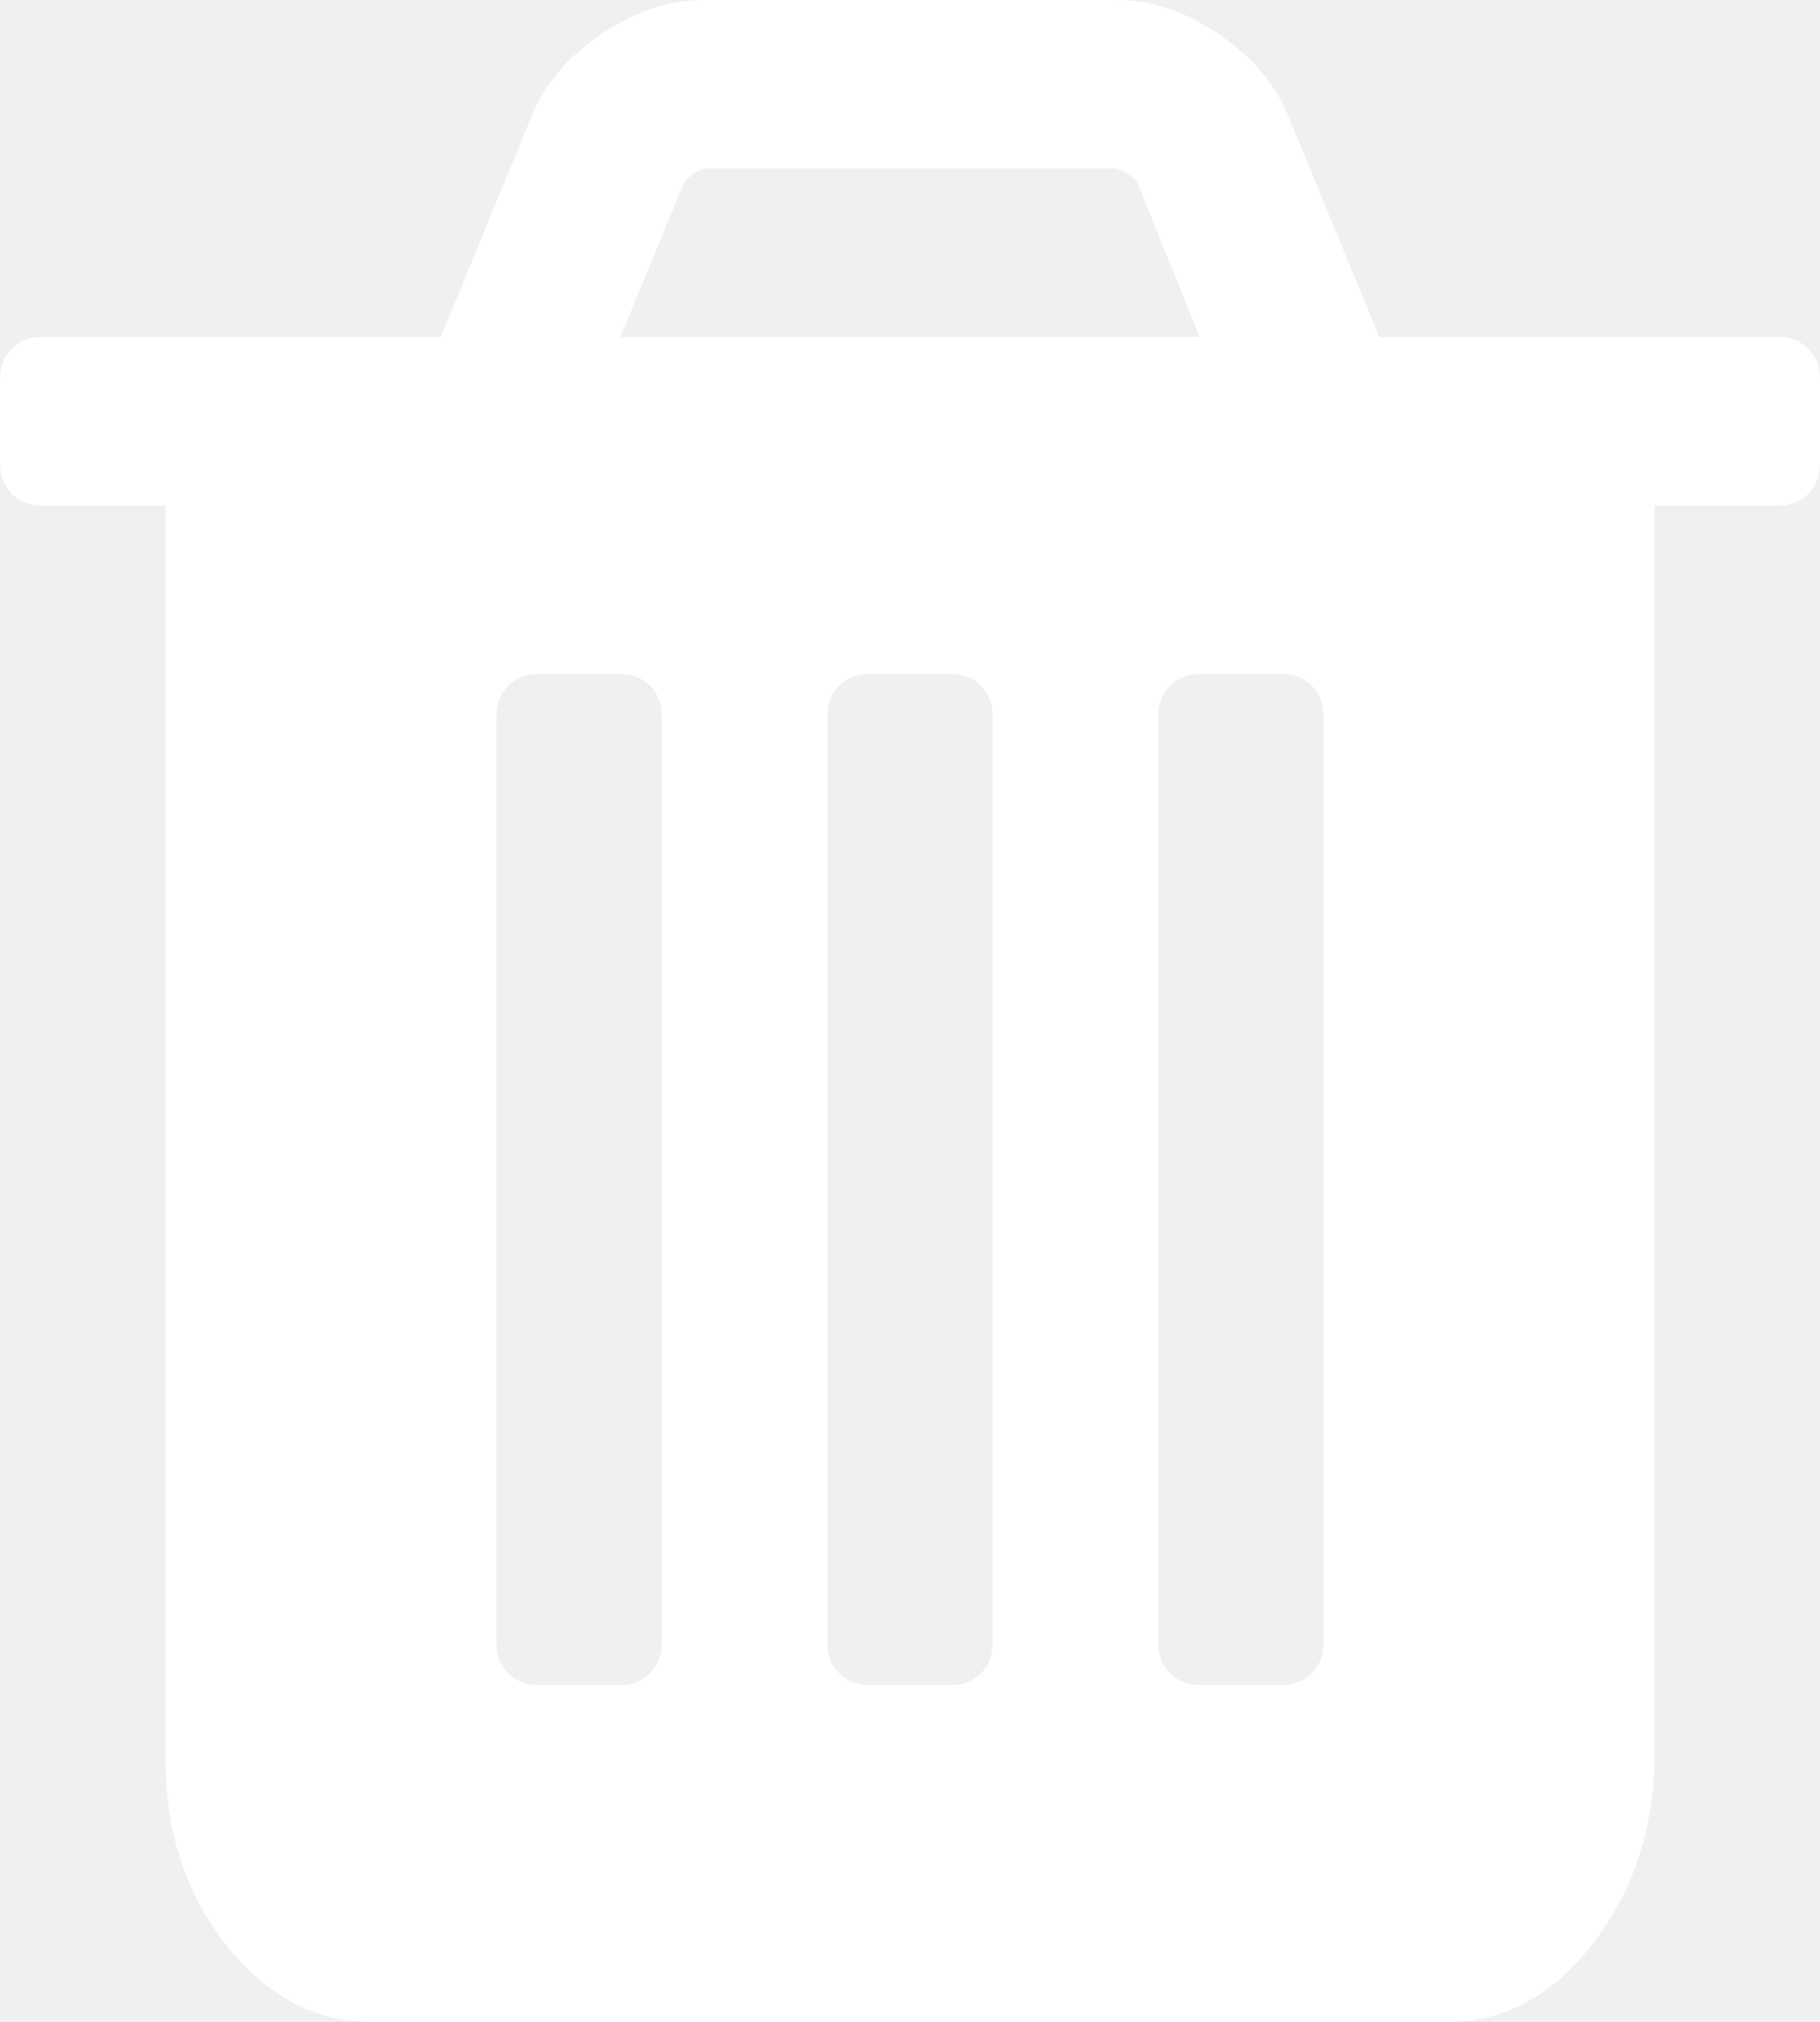
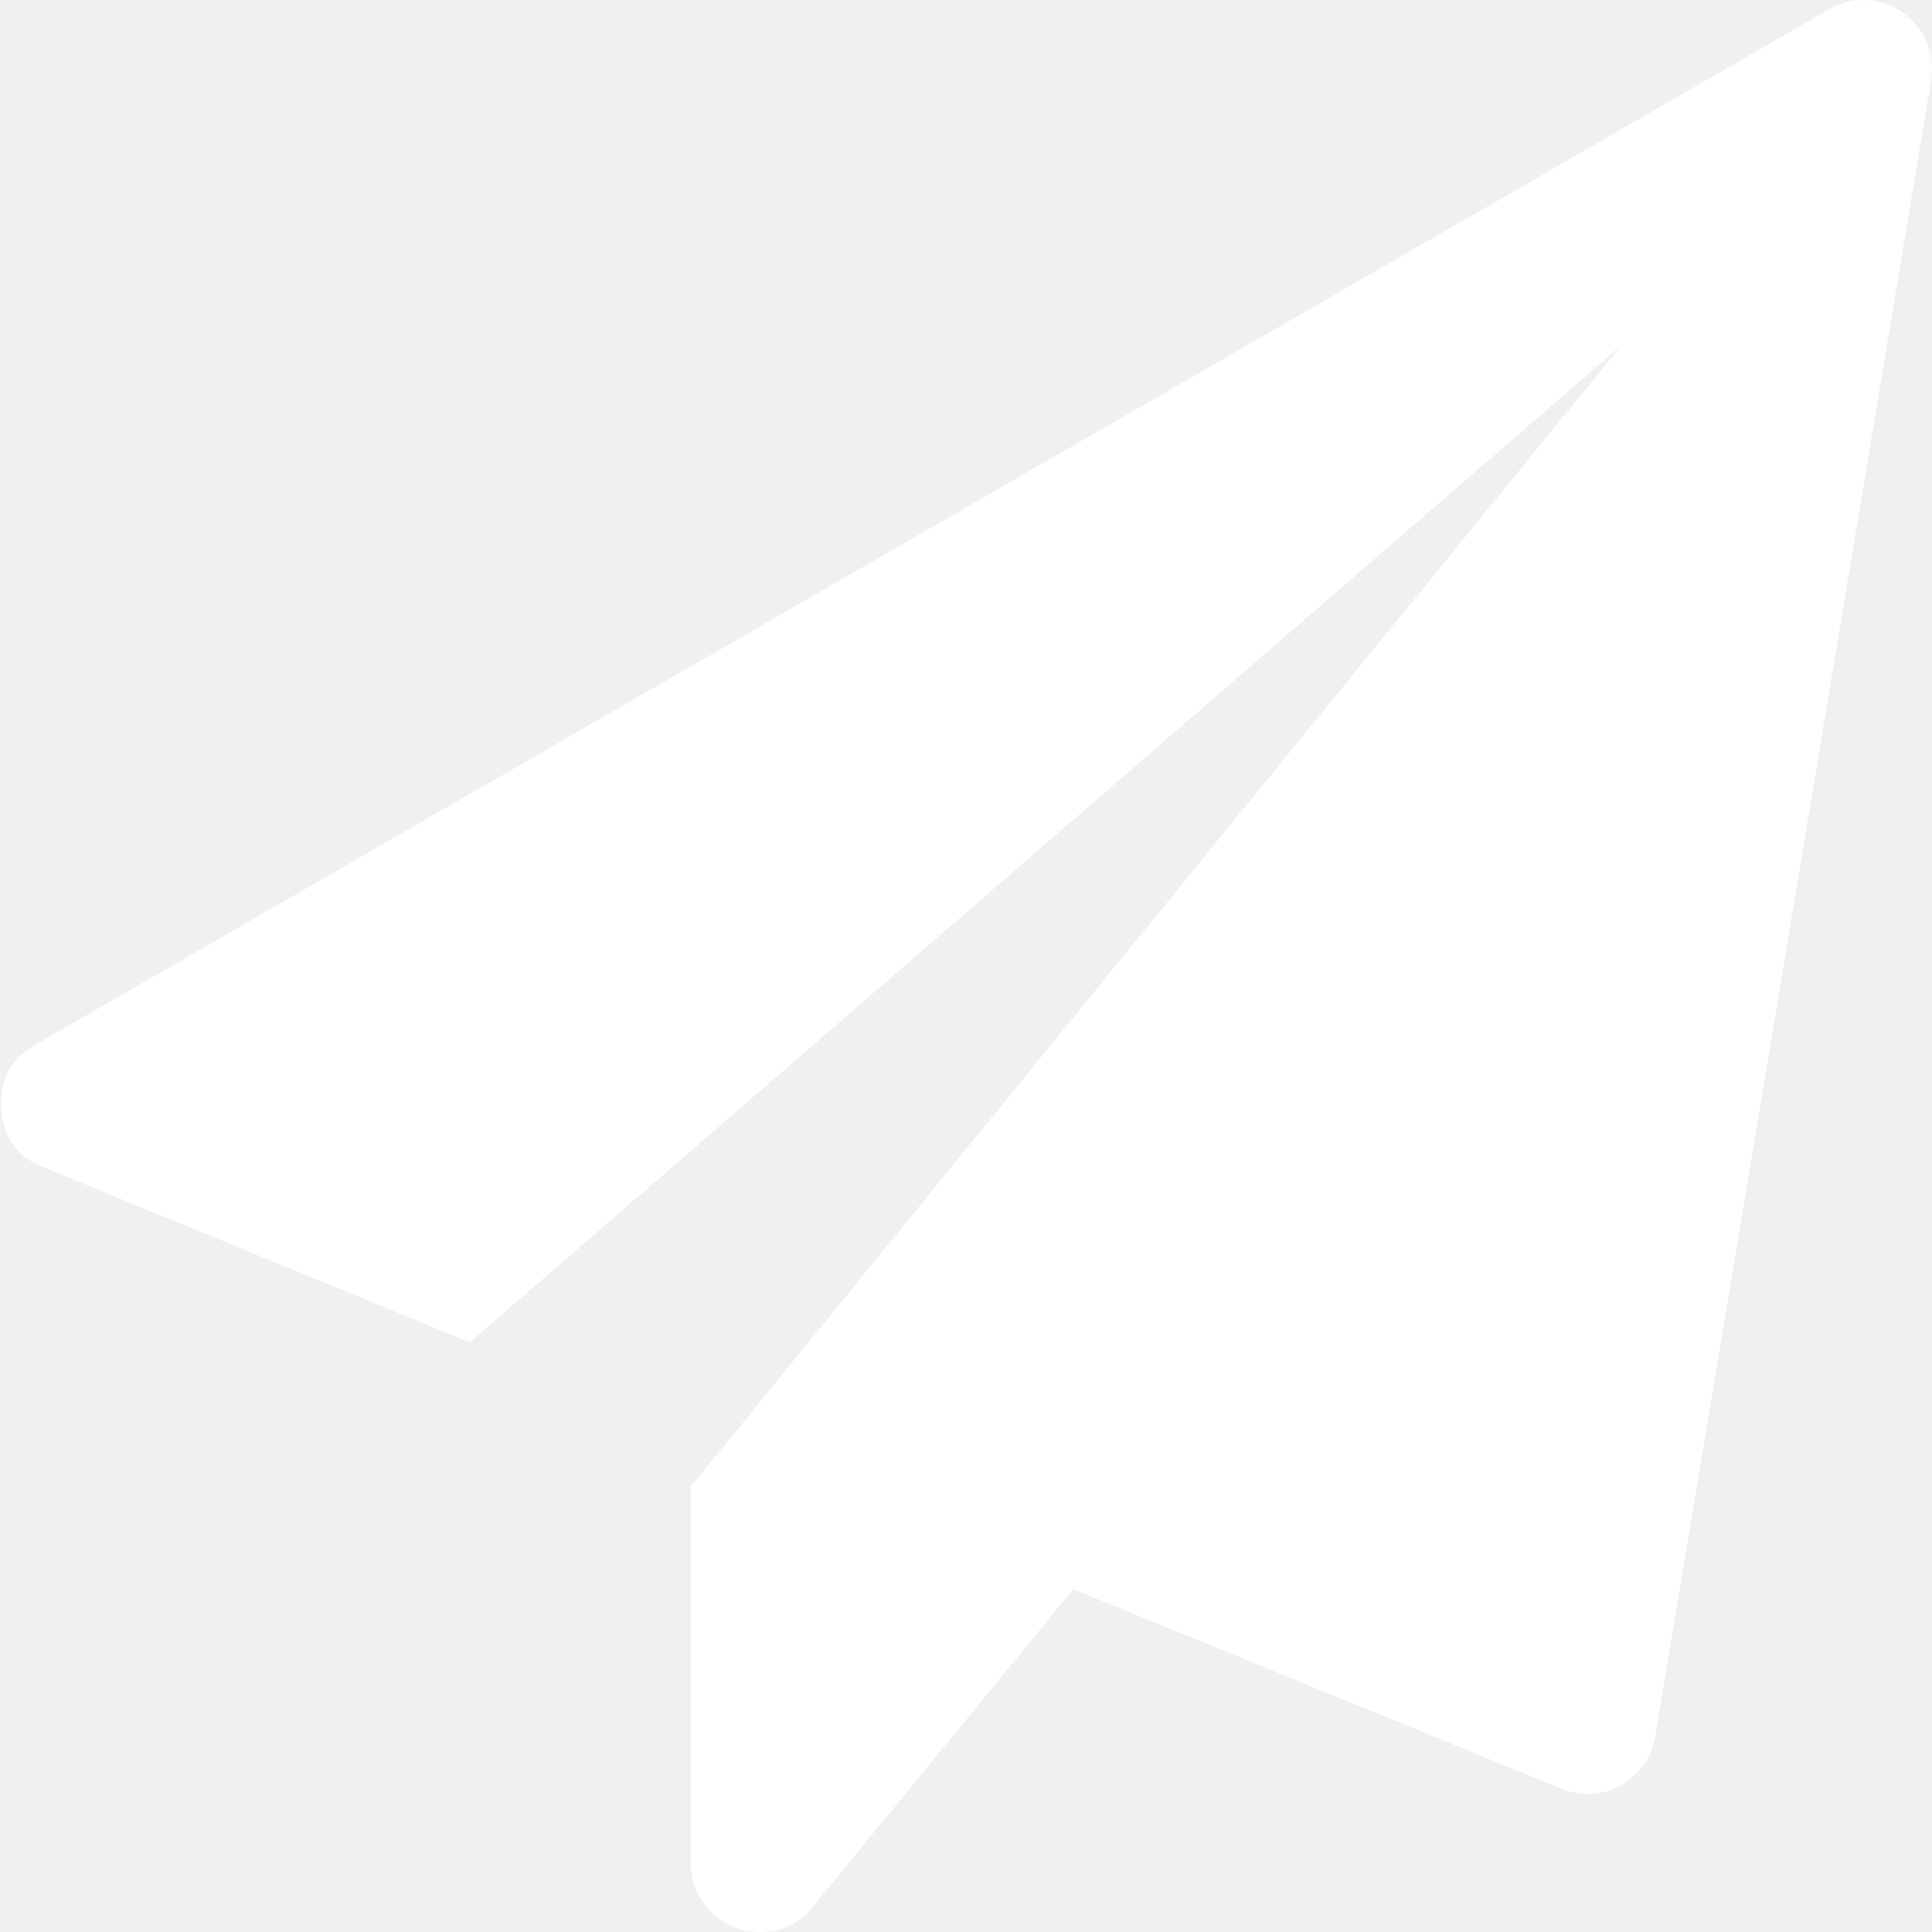
- <svg xmlns="http://www.w3.org/2000/svg" version="1.1" width="18px" height="20px">
+ <svg xmlns="http://www.w3.org/2000/svg" version="1.1" width="18px" height="18px">
  <defs>
    <pattern id="BGPattern" patternUnits="userSpaceOnUse" alignment="0 0" imageRepeat="None" />
-     <mask fill="white" id="Clip829">
-       <path d="M 6.43 16.549  C 6.507 16.471  6.545 16.372  6.545 16.25  L 6.545 7.083  C 6.545 6.962  6.507 6.862  6.43 6.784  C 6.354 6.706  6.256 6.667  6.136 6.667  L 5.318 6.667  C 5.199 6.667  5.101 6.706  5.024 6.784  C 4.947 6.862  4.909 6.962  4.909 7.083  L 4.909 16.25  C 4.909 16.372  4.947 16.471  5.024 16.549  C 5.101 16.628  5.199 16.667  5.318 16.667  L 6.136 16.667  C 6.256 16.667  6.354 16.628  6.43 16.549  Z M 9.703 16.549  C 9.78 16.471  9.818 16.372  9.818 16.25  L 9.818 7.083  C 9.818 6.962  9.78 6.862  9.703 6.784  C 9.626 6.706  9.528 6.667  9.409 6.667  L 8.591 6.667  C 8.472 6.667  8.374 6.706  8.297 6.784  C 8.22 6.862  8.182 6.962  8.182 7.083  L 8.182 16.25  C 8.182 16.372  8.22 16.471  8.297 16.549  C 8.374 16.628  8.472 16.667  8.591 16.667  L 9.409 16.667  C 9.528 16.667  9.626 16.628  9.703 16.549  Z M 12.976 16.549  C 13.053 16.471  13.091 16.372  13.091 16.25  L 13.091 7.083  C 13.091 6.962  13.053 6.862  12.976 6.784  C 12.899 6.706  12.801 6.667  12.682 6.667  L 11.864 6.667  C 11.744 6.667  11.646 6.706  11.57 6.784  C 11.493 6.862  11.455 6.962  11.455 7.083  L 11.455 16.25  C 11.455 16.372  11.493 16.471  11.57 16.549  C 11.646 16.628  11.744 16.667  11.864 16.667  L 12.682 16.667  C 12.801 16.667  12.899 16.628  12.976 16.549  Z M 6.763 1.81  L 6.136 3.333  L 11.864 3.333  L 11.25 1.81  C 11.19 1.732  11.118 1.684  11.033 1.667  L 6.98 1.667  C 6.895 1.684  6.822 1.732  6.763 1.81  Z M 17.885 3.451  C 17.962 3.529  18 3.628  18 3.75  L 18 4.583  C 18 4.705  17.962 4.805  17.885 4.883  C 17.808 4.961  17.71 5  17.591 5  L 16.364 5  L 16.364 17.344  C 16.364 18.064  16.163 18.687  15.763 19.212  C 15.362 19.737  14.881 20  14.318 20  L 3.682 20  C 3.119 20  2.638 19.746  2.237 19.238  C 1.837 18.73  1.636 18.116  1.636 17.396  L 1.636 5  L 0.409 5  C 0.29 5  0.192 4.961  0.115 4.883  C 0.038 4.805  0 4.705  0 4.583  L 0 3.75  C 0 3.628  0.038 3.529  0.115 3.451  C 0.192 3.372  0.29 3.333  0.409 3.333  L 4.359 3.333  L 5.254 1.159  C 5.382 0.838  5.612 0.564  5.945 0.339  C 6.277 0.113  6.614 0  6.955 0  L 11.045 0  C 11.386 0  11.723 0.113  12.055 0.339  C 12.388 0.564  12.618 0.838  12.746 1.159  L 13.641 3.333  L 17.591 3.333  C 17.71 3.333  17.808 3.372  17.885 3.451  Z " fill-rule="evenodd" />
+     <mask fill="white" id="Clip142">
+       <path d="M 17.358 0  C 17.491 0  17.612 0.037  17.719 0.11  C 17.94 0.271  18.03 0.485  17.99 0.753  L 15.42 16.182  C 15.387 16.376  15.279 16.527  15.099 16.634  C 15.005 16.688  14.901 16.714  14.788 16.714  C 14.714 16.714  14.634 16.698  14.547 16.664  L 9.999 14.806  L 7.569 17.769  C 7.449 17.923  7.285 18  7.078 18  C 6.991 18  6.917 17.987  6.857 17.96  C 6.73 17.913  6.627 17.834  6.55 17.724  C 6.474 17.613  6.435 17.491  6.435 17.357  L 6.435 13.852  L 15.109 3.214  L 4.377 12.506  L 0.412 10.878  C 0.164 10.785  0.03 10.6  0.01 10.326  C -0.003 10.058  0.104 9.86  0.331 9.733  L 17.036 0.09  C 17.137 0.03  17.244 0  17.358 0  Z " fill-rule="evenodd" />
    </mask>
  </defs>
-   <g transform="matrix(1 0 0 1 -589 -412 )">
-     <path d="M 6.43 16.549  C 6.507 16.471  6.545 16.372  6.545 16.25  L 6.545 7.083  C 6.545 6.962  6.507 6.862  6.43 6.784  C 6.354 6.706  6.256 6.667  6.136 6.667  L 5.318 6.667  C 5.199 6.667  5.101 6.706  5.024 6.784  C 4.947 6.862  4.909 6.962  4.909 7.083  L 4.909 16.25  C 4.909 16.372  4.947 16.471  5.024 16.549  C 5.101 16.628  5.199 16.667  5.318 16.667  L 6.136 16.667  C 6.256 16.667  6.354 16.628  6.43 16.549  Z M 9.703 16.549  C 9.78 16.471  9.818 16.372  9.818 16.25  L 9.818 7.083  C 9.818 6.962  9.78 6.862  9.703 6.784  C 9.626 6.706  9.528 6.667  9.409 6.667  L 8.591 6.667  C 8.472 6.667  8.374 6.706  8.297 6.784  C 8.22 6.862  8.182 6.962  8.182 7.083  L 8.182 16.25  C 8.182 16.372  8.22 16.471  8.297 16.549  C 8.374 16.628  8.472 16.667  8.591 16.667  L 9.409 16.667  C 9.528 16.667  9.626 16.628  9.703 16.549  Z M 12.976 16.549  C 13.053 16.471  13.091 16.372  13.091 16.25  L 13.091 7.083  C 13.091 6.962  13.053 6.862  12.976 6.784  C 12.899 6.706  12.801 6.667  12.682 6.667  L 11.864 6.667  C 11.744 6.667  11.646 6.706  11.57 6.784  C 11.493 6.862  11.455 6.962  11.455 7.083  L 11.455 16.25  C 11.455 16.372  11.493 16.471  11.57 16.549  C 11.646 16.628  11.744 16.667  11.864 16.667  L 12.682 16.667  C 12.801 16.667  12.899 16.628  12.976 16.549  Z M 6.763 1.81  L 6.136 3.333  L 11.864 3.333  L 11.25 1.81  C 11.19 1.732  11.118 1.684  11.033 1.667  L 6.98 1.667  C 6.895 1.684  6.822 1.732  6.763 1.81  Z M 17.885 3.451  C 17.962 3.529  18 3.628  18 3.75  L 18 4.583  C 18 4.705  17.962 4.805  17.885 4.883  C 17.808 4.961  17.71 5  17.591 5  L 16.364 5  L 16.364 17.344  C 16.364 18.064  16.163 18.687  15.763 19.212  C 15.362 19.737  14.881 20  14.318 20  L 3.682 20  C 3.119 20  2.638 19.746  2.237 19.238  C 1.837 18.73  1.636 18.116  1.636 17.396  L 1.636 5  L 0.409 5  C 0.29 5  0.192 4.961  0.115 4.883  C 0.038 4.805  0 4.705  0 4.583  L 0 3.75  C 0 3.628  0.038 3.529  0.115 3.451  C 0.192 3.372  0.29 3.333  0.409 3.333  L 4.359 3.333  L 5.254 1.159  C 5.382 0.838  5.612 0.564  5.945 0.339  C 6.277 0.113  6.614 0  6.955 0  L 11.045 0  C 11.386 0  11.723 0.113  12.055 0.339  C 12.388 0.564  12.618 0.838  12.746 1.159  L 13.641 3.333  L 17.591 3.333  C 17.71 3.333  17.808 3.372  17.885 3.451  Z " fill-rule="nonzero" fill="rgba(255, 255, 255, 1)" stroke="none" transform="matrix(1 0 0 1 589 412 )" class="fill" />
-     <path d="M 6.43 16.549  C 6.507 16.471  6.545 16.372  6.545 16.25  L 6.545 7.083  C 6.545 6.962  6.507 6.862  6.43 6.784  C 6.354 6.706  6.256 6.667  6.136 6.667  L 5.318 6.667  C 5.199 6.667  5.101 6.706  5.024 6.784  C 4.947 6.862  4.909 6.962  4.909 7.083  L 4.909 16.25  C 4.909 16.372  4.947 16.471  5.024 16.549  C 5.101 16.628  5.199 16.667  5.318 16.667  L 6.136 16.667  C 6.256 16.667  6.354 16.628  6.43 16.549  Z " stroke-width="0" stroke-dasharray="0" stroke="rgba(255, 255, 255, 0)" fill="none" transform="matrix(1 0 0 1 589 412 )" class="stroke" mask="url(#Clip829)" />
-     <path d="M 9.703 16.549  C 9.78 16.471  9.818 16.372  9.818 16.25  L 9.818 7.083  C 9.818 6.962  9.78 6.862  9.703 6.784  C 9.626 6.706  9.528 6.667  9.409 6.667  L 8.591 6.667  C 8.472 6.667  8.374 6.706  8.297 6.784  C 8.22 6.862  8.182 6.962  8.182 7.083  L 8.182 16.25  C 8.182 16.372  8.22 16.471  8.297 16.549  C 8.374 16.628  8.472 16.667  8.591 16.667  L 9.409 16.667  C 9.528 16.667  9.626 16.628  9.703 16.549  Z " stroke-width="0" stroke-dasharray="0" stroke="rgba(255, 255, 255, 0)" fill="none" transform="matrix(1 0 0 1 589 412 )" class="stroke" mask="url(#Clip829)" />
-     <path d="M 12.976 16.549  C 13.053 16.471  13.091 16.372  13.091 16.25  L 13.091 7.083  C 13.091 6.962  13.053 6.862  12.976 6.784  C 12.899 6.706  12.801 6.667  12.682 6.667  L 11.864 6.667  C 11.744 6.667  11.646 6.706  11.57 6.784  C 11.493 6.862  11.455 6.962  11.455 7.083  L 11.455 16.25  C 11.455 16.372  11.493 16.471  11.57 16.549  C 11.646 16.628  11.744 16.667  11.864 16.667  L 12.682 16.667  C 12.801 16.667  12.899 16.628  12.976 16.549  Z " stroke-width="0" stroke-dasharray="0" stroke="rgba(255, 255, 255, 0)" fill="none" transform="matrix(1 0 0 1 589 412 )" class="stroke" mask="url(#Clip829)" />
-     <path d="M 6.763 1.81  L 6.136 3.333  L 11.864 3.333  L 11.25 1.81  C 11.19 1.732  11.118 1.684  11.033 1.667  L 6.98 1.667  C 6.895 1.684  6.822 1.732  6.763 1.81  Z " stroke-width="0" stroke-dasharray="0" stroke="rgba(255, 255, 255, 0)" fill="none" transform="matrix(1 0 0 1 589 412 )" class="stroke" mask="url(#Clip829)" />
-     <path d="M 17.885 3.451  C 17.962 3.529  18 3.628  18 3.75  L 18 4.583  C 18 4.705  17.962 4.805  17.885 4.883  C 17.808 4.961  17.71 5  17.591 5  L 16.364 5  L 16.364 17.344  C 16.364 18.064  16.163 18.687  15.763 19.212  C 15.362 19.737  14.881 20  14.318 20  L 3.682 20  C 3.119 20  2.638 19.746  2.237 19.238  C 1.837 18.73  1.636 18.116  1.636 17.396  L 1.636 5  L 0.409 5  C 0.29 5  0.192 4.961  0.115 4.883  C 0.038 4.805  0 4.705  0 4.583  L 0 3.75  C 0 3.628  0.038 3.529  0.115 3.451  C 0.192 3.372  0.29 3.333  0.409 3.333  L 4.359 3.333  L 5.254 1.159  C 5.382 0.838  5.612 0.564  5.945 0.339  C 6.277 0.113  6.614 0  6.955 0  L 11.045 0  C 11.386 0  11.723 0.113  12.055 0.339  C 12.388 0.564  12.618 0.838  12.746 1.159  L 13.641 3.333  L 17.591 3.333  C 17.71 3.333  17.808 3.372  17.885 3.451  Z " stroke-width="0" stroke-dasharray="0" stroke="rgba(255, 255, 255, 0)" fill="none" transform="matrix(1 0 0 1 589 412 )" class="stroke" mask="url(#Clip829)" />
+   <g transform="matrix(1 0 0 1 -501 -413 )">
+     <path d="M 17.358 0  C 17.491 0  17.612 0.037  17.719 0.11  C 17.94 0.271  18.03 0.485  17.99 0.753  L 15.42 16.182  C 15.387 16.376  15.279 16.527  15.099 16.634  C 15.005 16.688  14.901 16.714  14.788 16.714  C 14.714 16.714  14.634 16.698  14.547 16.664  L 9.999 14.806  L 7.569 17.769  C 7.449 17.923  7.285 18  7.078 18  C 6.991 18  6.917 17.987  6.857 17.96  C 6.73 17.913  6.627 17.834  6.55 17.724  C 6.474 17.613  6.435 17.491  6.435 17.357  L 6.435 13.852  L 15.109 3.214  L 4.377 12.506  L 0.412 10.878  C 0.164 10.785  0.03 10.6  0.01 10.326  C -0.003 10.058  0.104 9.86  0.331 9.733  L 17.036 0.09  C 17.137 0.03  17.244 0  17.358 0  Z " fill-rule="nonzero" fill="rgba(255, 255, 255, 1)" stroke="none" transform="matrix(1 0 0 1 501 413 )" class="fill" />
+     <path d="M 17.358 0  C 17.491 0  17.612 0.037  17.719 0.11  C 17.94 0.271  18.03 0.485  17.99 0.753  L 15.42 16.182  C 15.387 16.376  15.279 16.527  15.099 16.634  C 15.005 16.688  14.901 16.714  14.788 16.714  C 14.714 16.714  14.634 16.698  14.547 16.664  L 9.999 14.806  L 7.569 17.769  C 7.449 17.923  7.285 18  7.078 18  C 6.991 18  6.917 17.987  6.857 17.96  C 6.73 17.913  6.627 17.834  6.55 17.724  C 6.474 17.613  6.435 17.491  6.435 17.357  L 6.435 13.852  L 15.109 3.214  L 4.377 12.506  L 0.412 10.878  C 0.164 10.785  0.03 10.6  0.01 10.326  C -0.003 10.058  0.104 9.86  0.331 9.733  L 17.036 0.09  C 17.137 0.03  17.244 0  17.358 0  Z " stroke-width="0" stroke-dasharray="0" stroke="rgba(121, 121, 121, 0)" fill="none" transform="matrix(1 0 0 1 501 413 )" class="stroke" mask="url(#Clip142)" />
  </g>
</svg>
